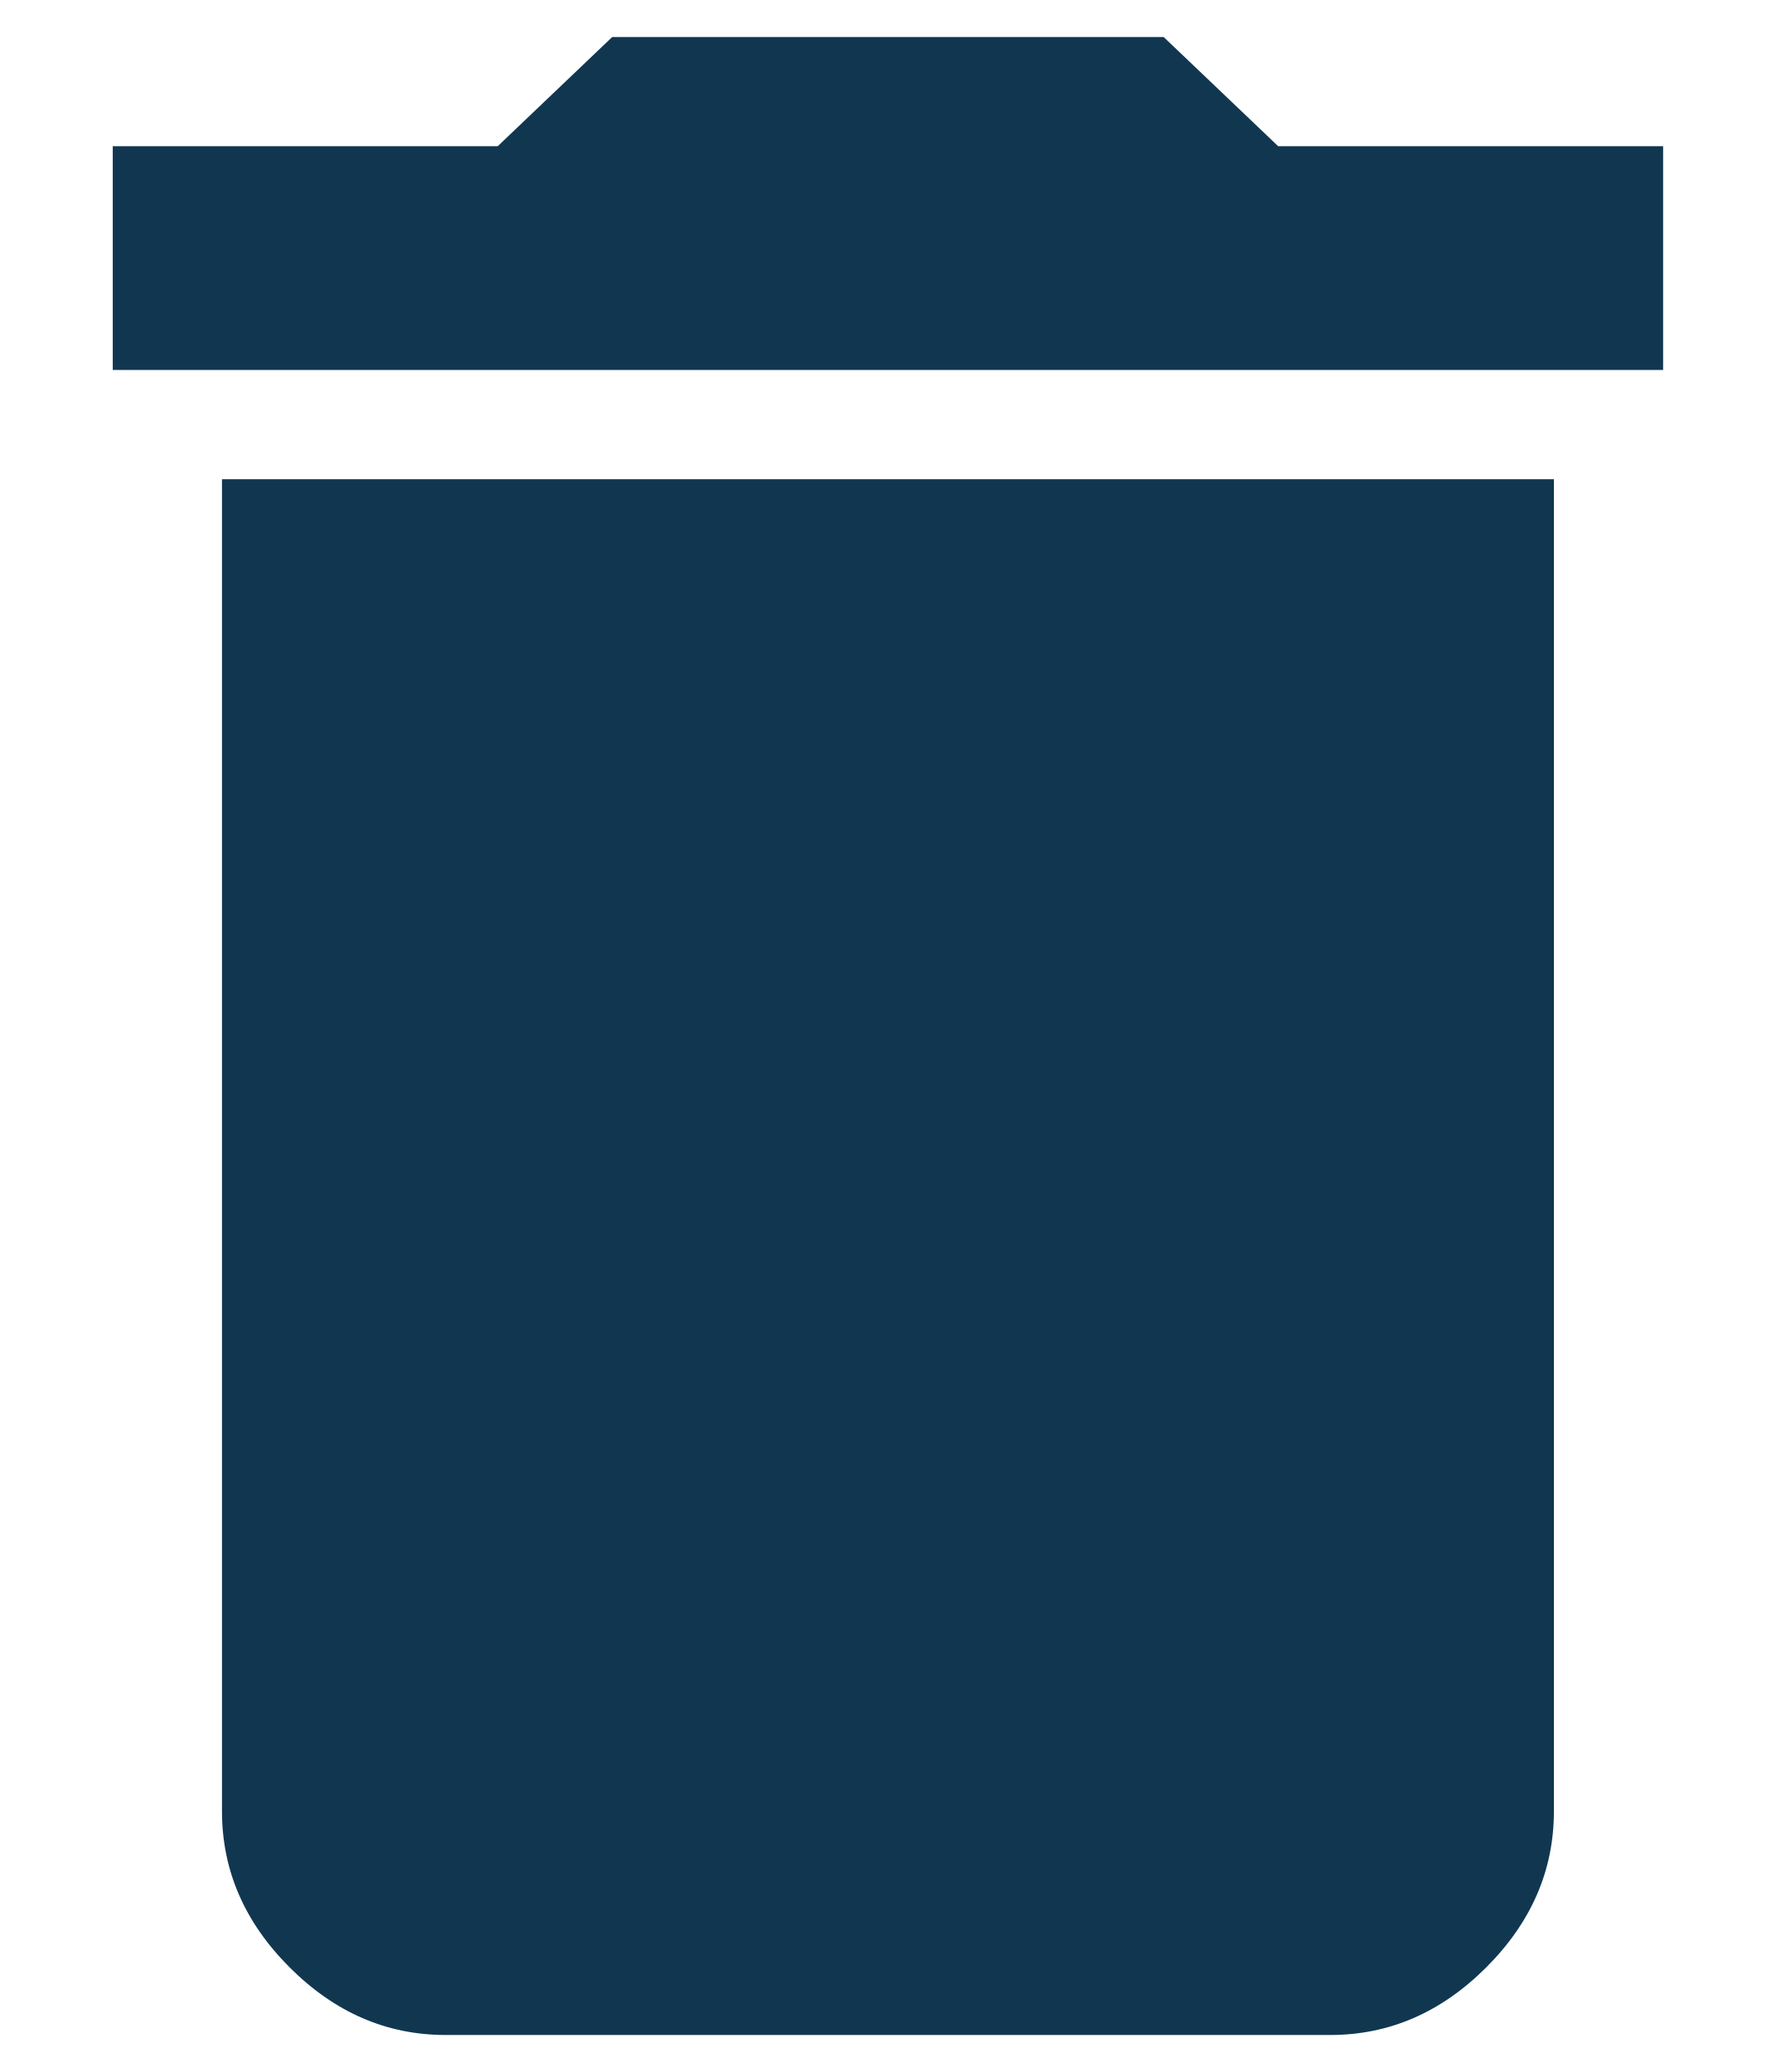
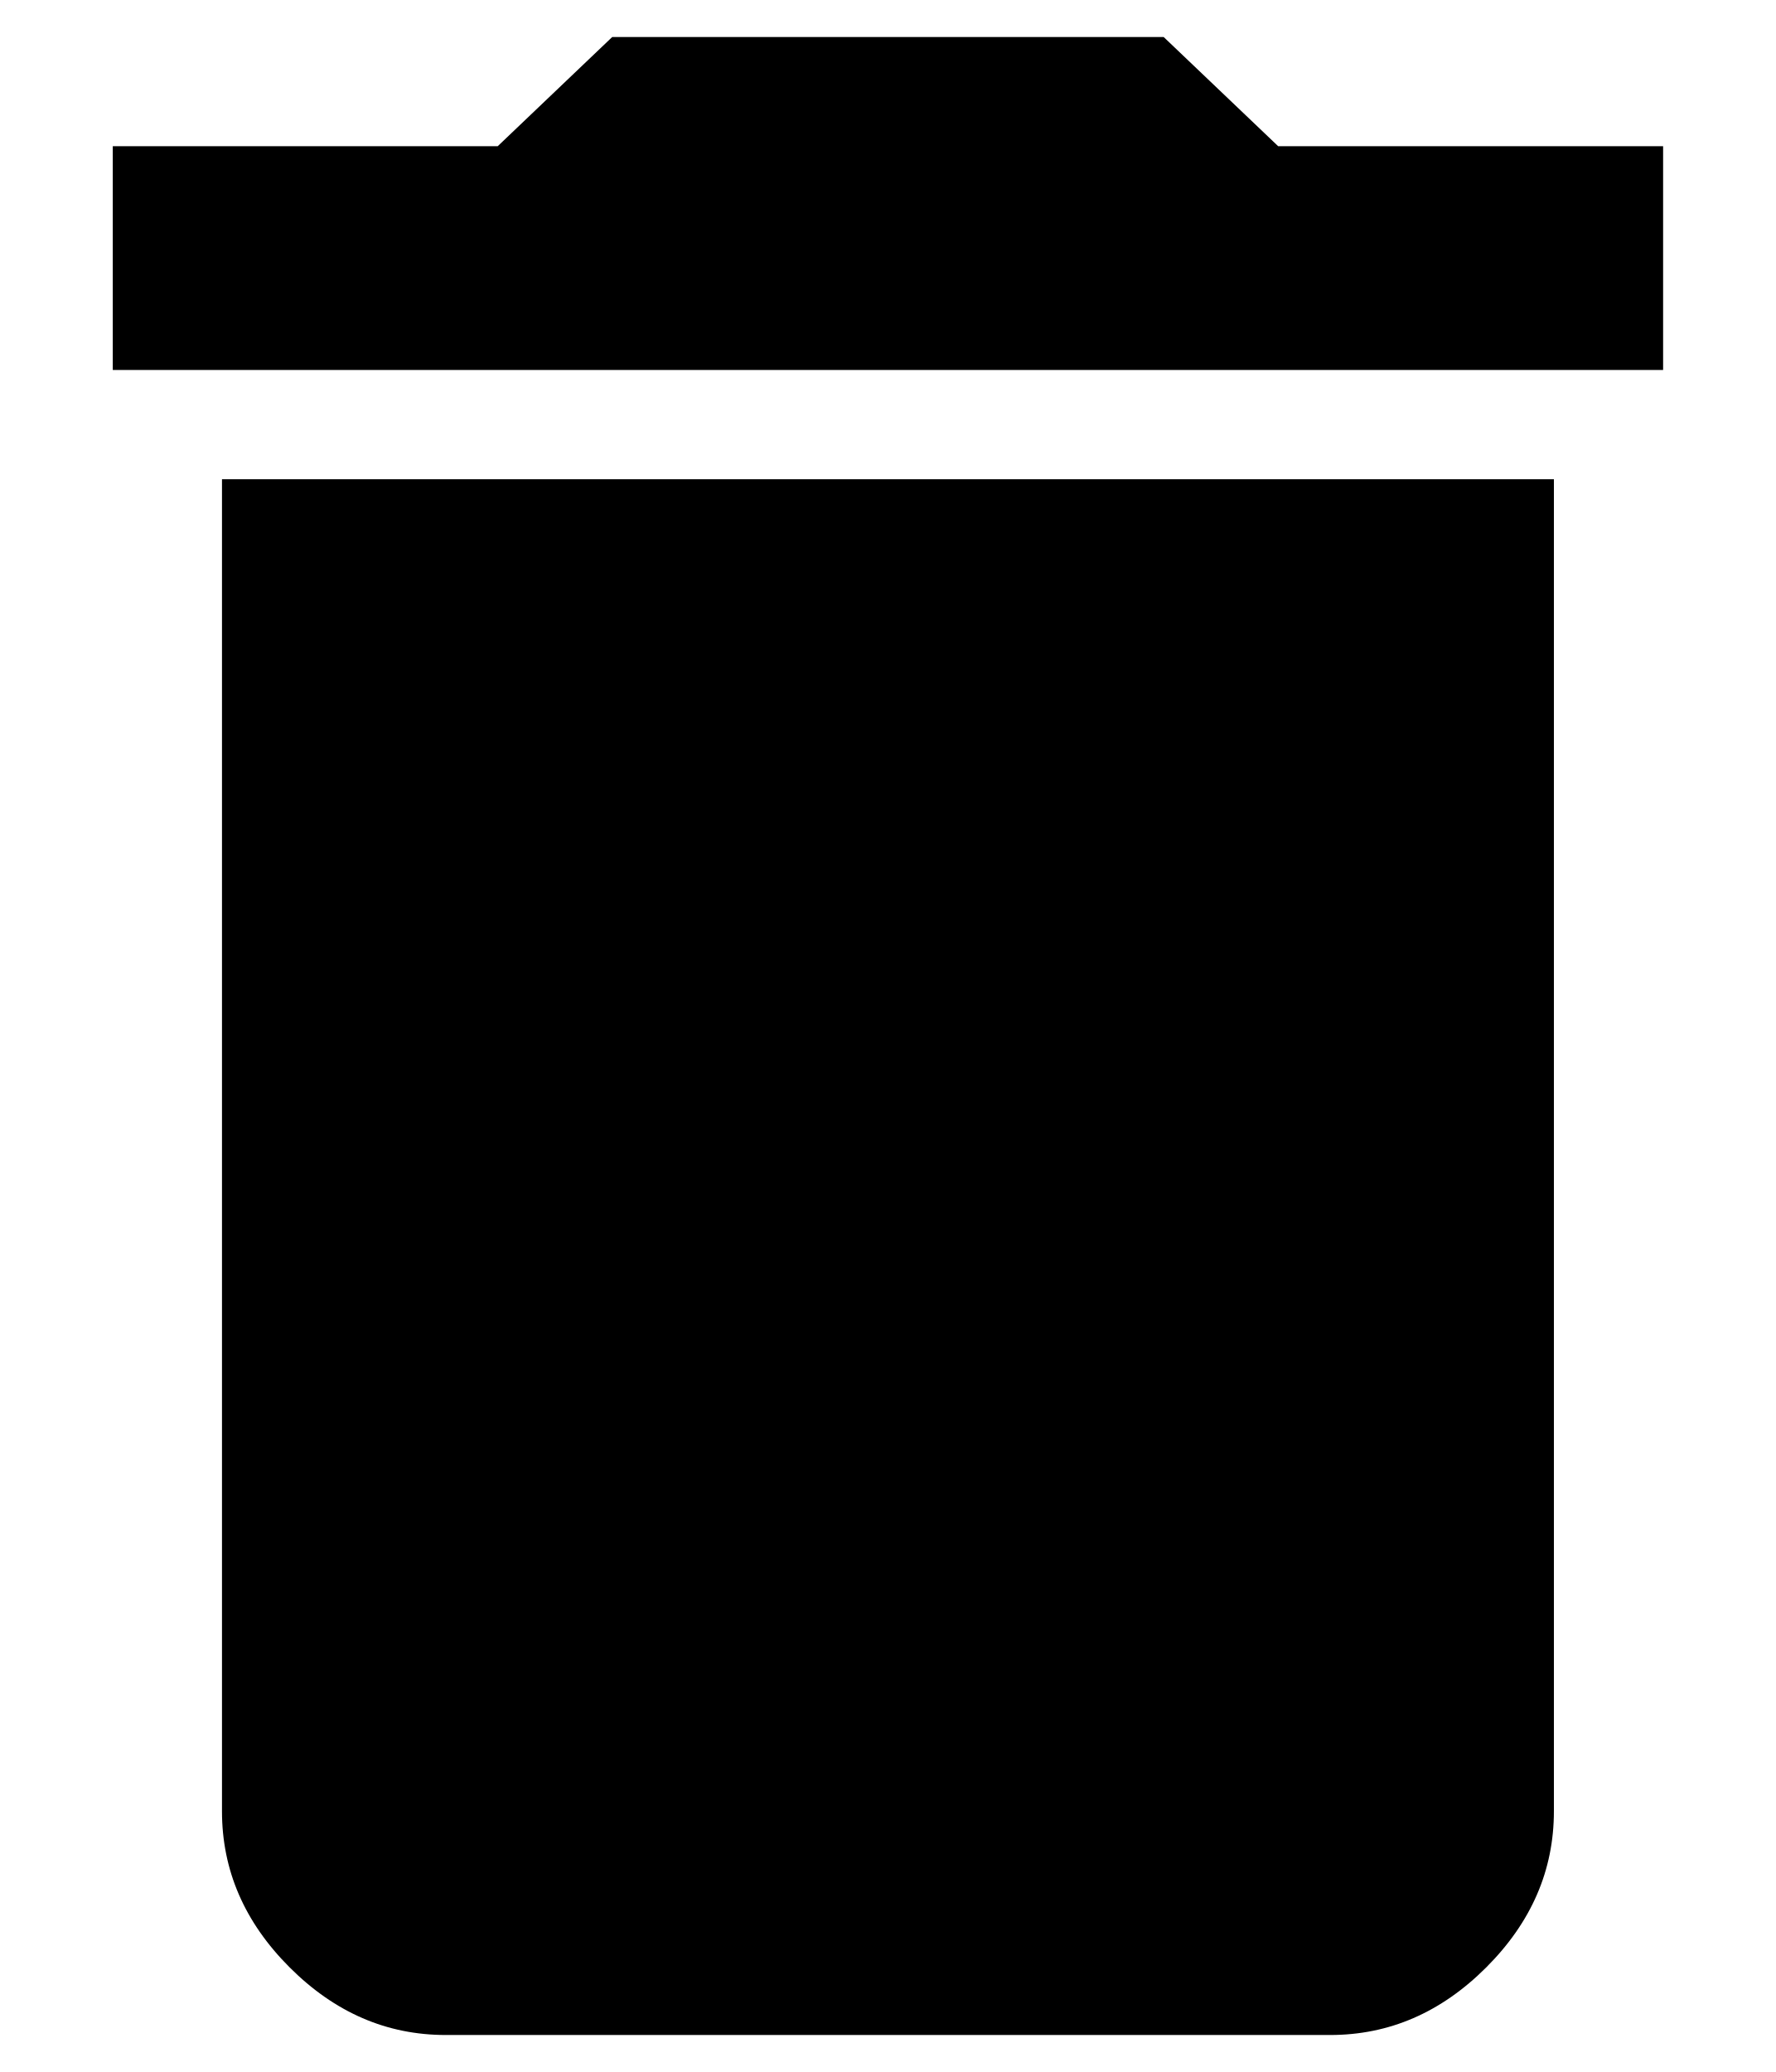
<svg xmlns="http://www.w3.org/2000/svg" width="12" height="14" viewBox="0 0 12 14">
-   <path fill="#113750" fill-rule="evenodd" d="M27.238,15.988 L27.238,17.5 L16.762,17.5 L16.762,15.988 L19.363,15.988 L20.137,15.25 L23.863,15.25 L24.637,15.988 L27.238,15.988 Z M17.5,27.238 L17.5,18.238 L26.5,18.238 L26.5,27.238 C26.5,27.637 26.348,27.988 26.043,28.293 C25.738,28.598 25.387,28.75 24.988,28.75 L19.012,28.75 C18.613,28.75 18.262,28.598 17.957,28.293 C17.652,27.988 17.5,27.637 17.5,27.238 Z" transform="translate(-16 -15)" />
+   <path fill-rule="evenodd" d="M27.238,15.988 L27.238,17.5 L16.762,17.5 L16.762,15.988 L19.363,15.988 L20.137,15.25 L23.863,15.25 L24.637,15.988 L27.238,15.988 Z M17.5,27.238 L17.5,18.238 L26.5,18.238 L26.5,27.238 C26.5,27.637 26.348,27.988 26.043,28.293 C25.738,28.598 25.387,28.75 24.988,28.75 L19.012,28.75 C18.613,28.75 18.262,28.598 17.957,28.293 C17.652,27.988 17.5,27.637 17.5,27.238 Z" transform="translate(-16 -15)" />
</svg>
